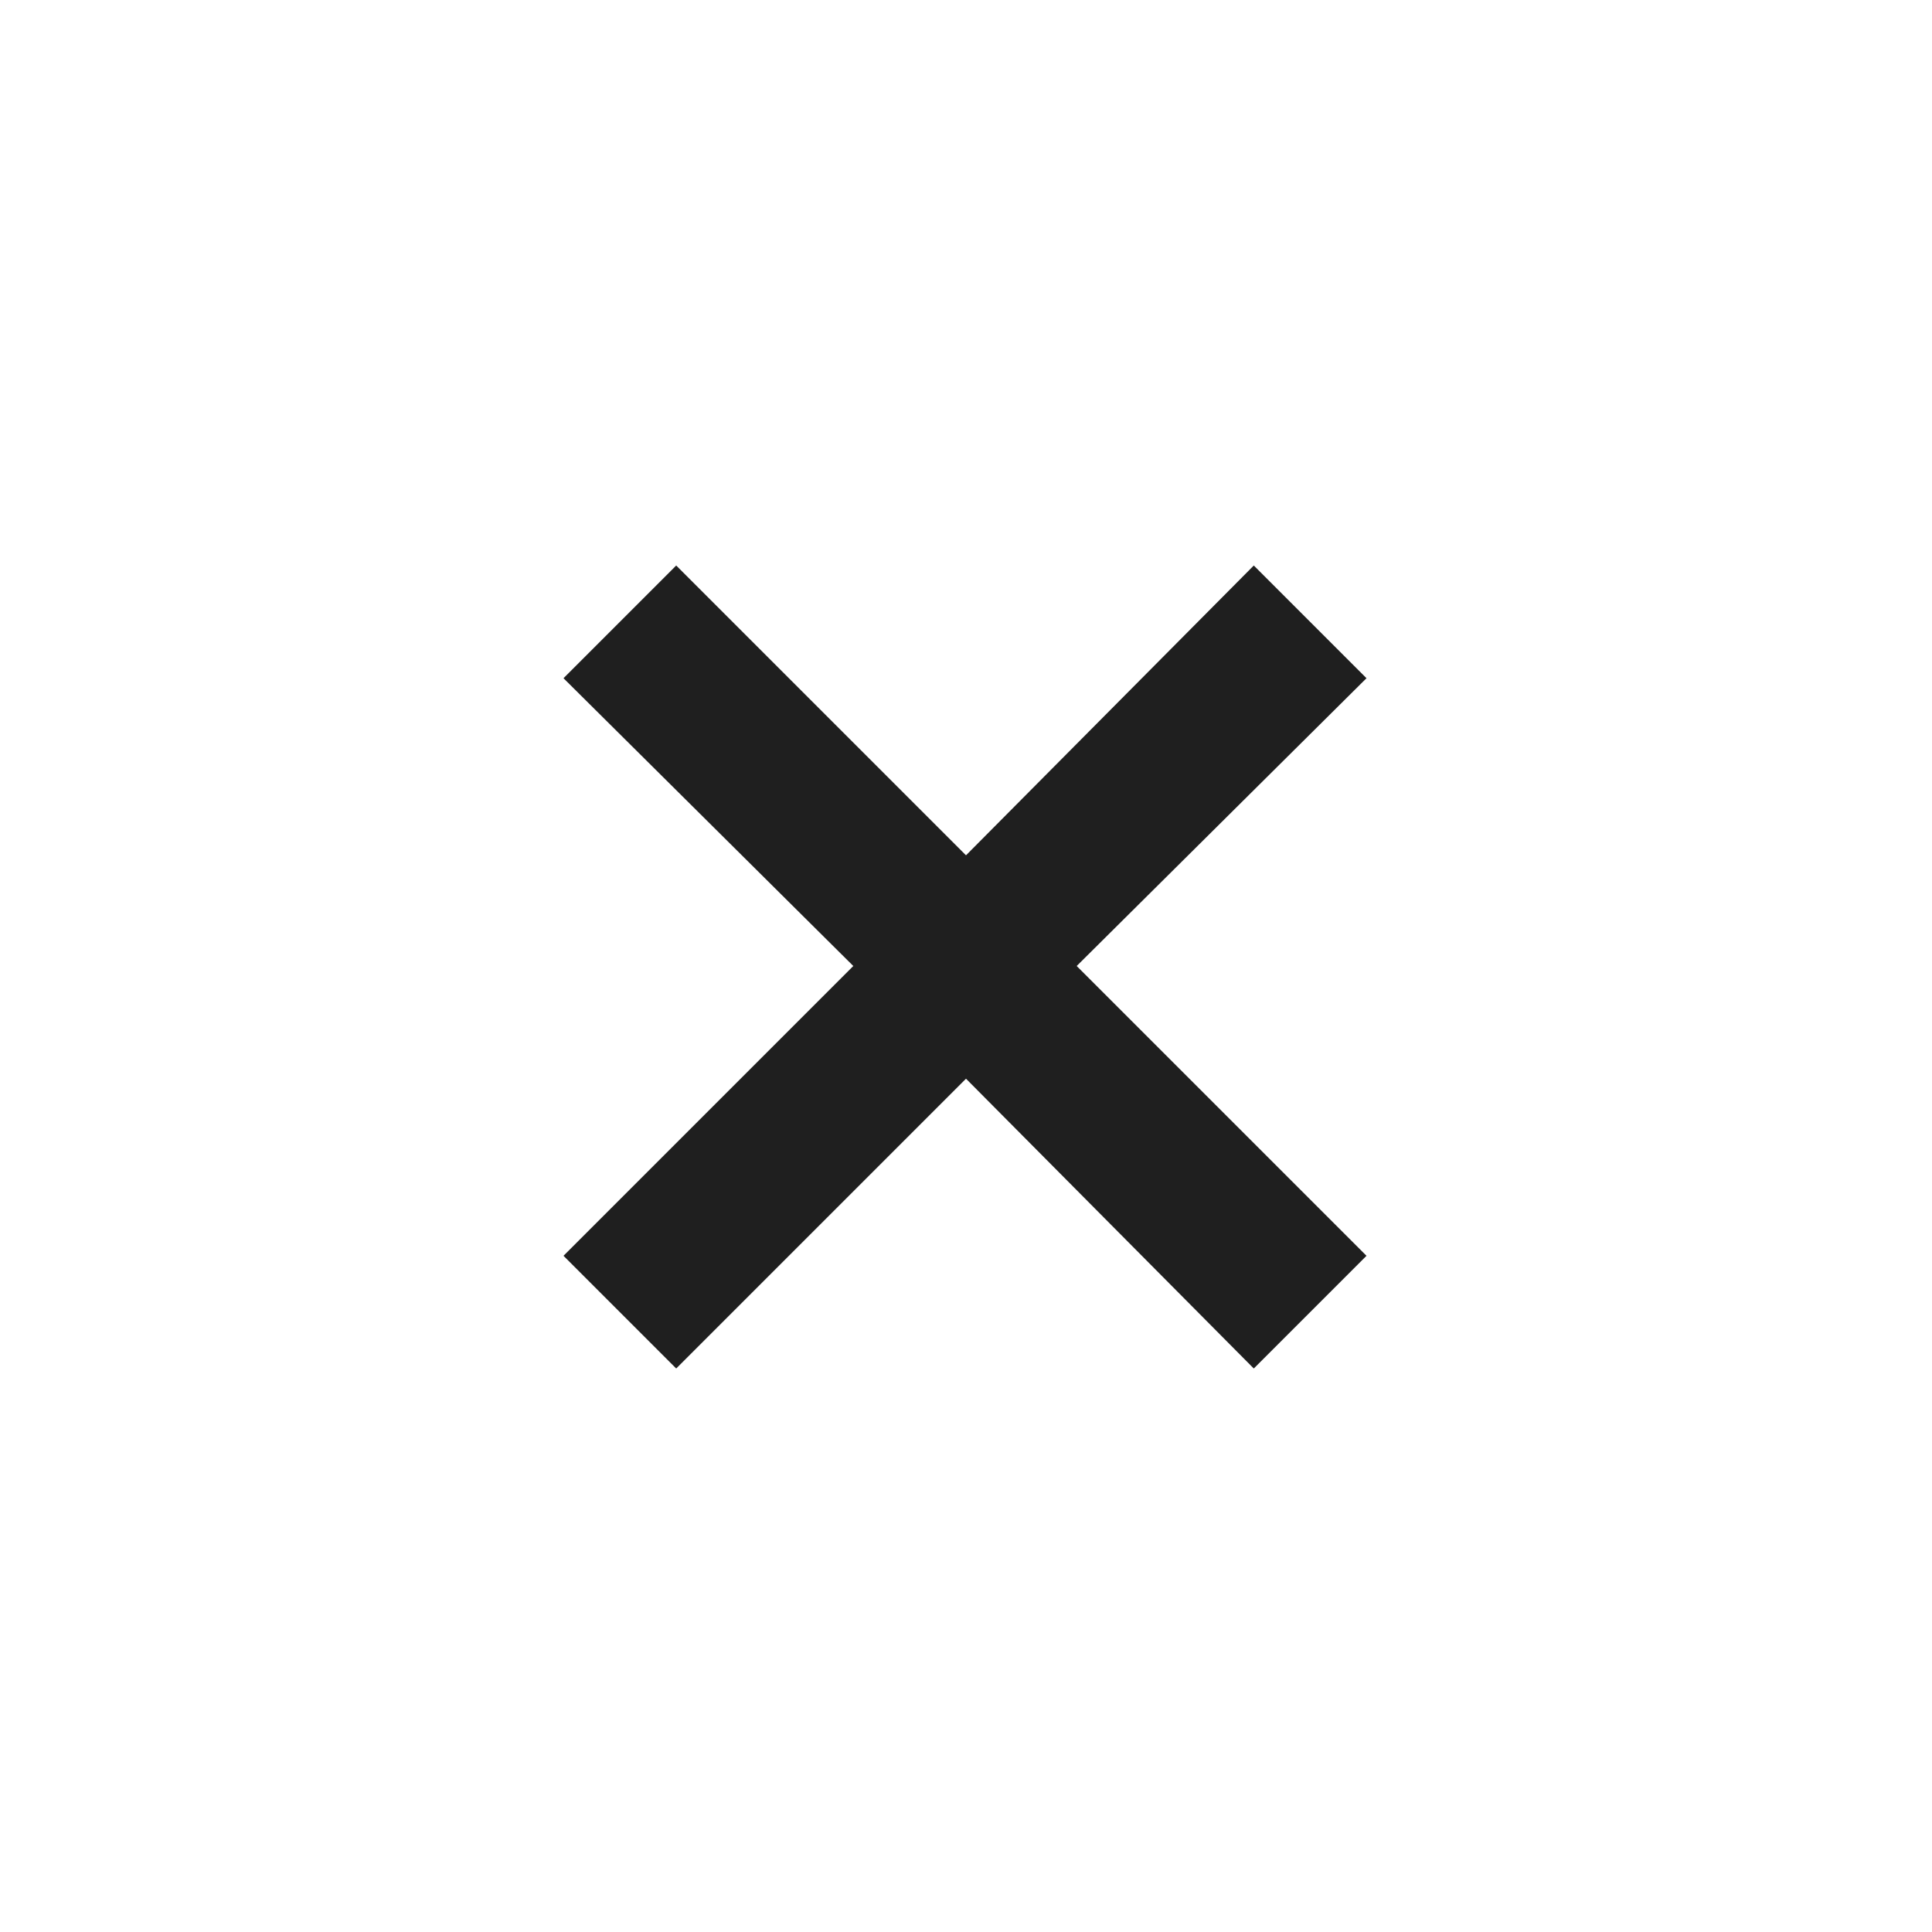
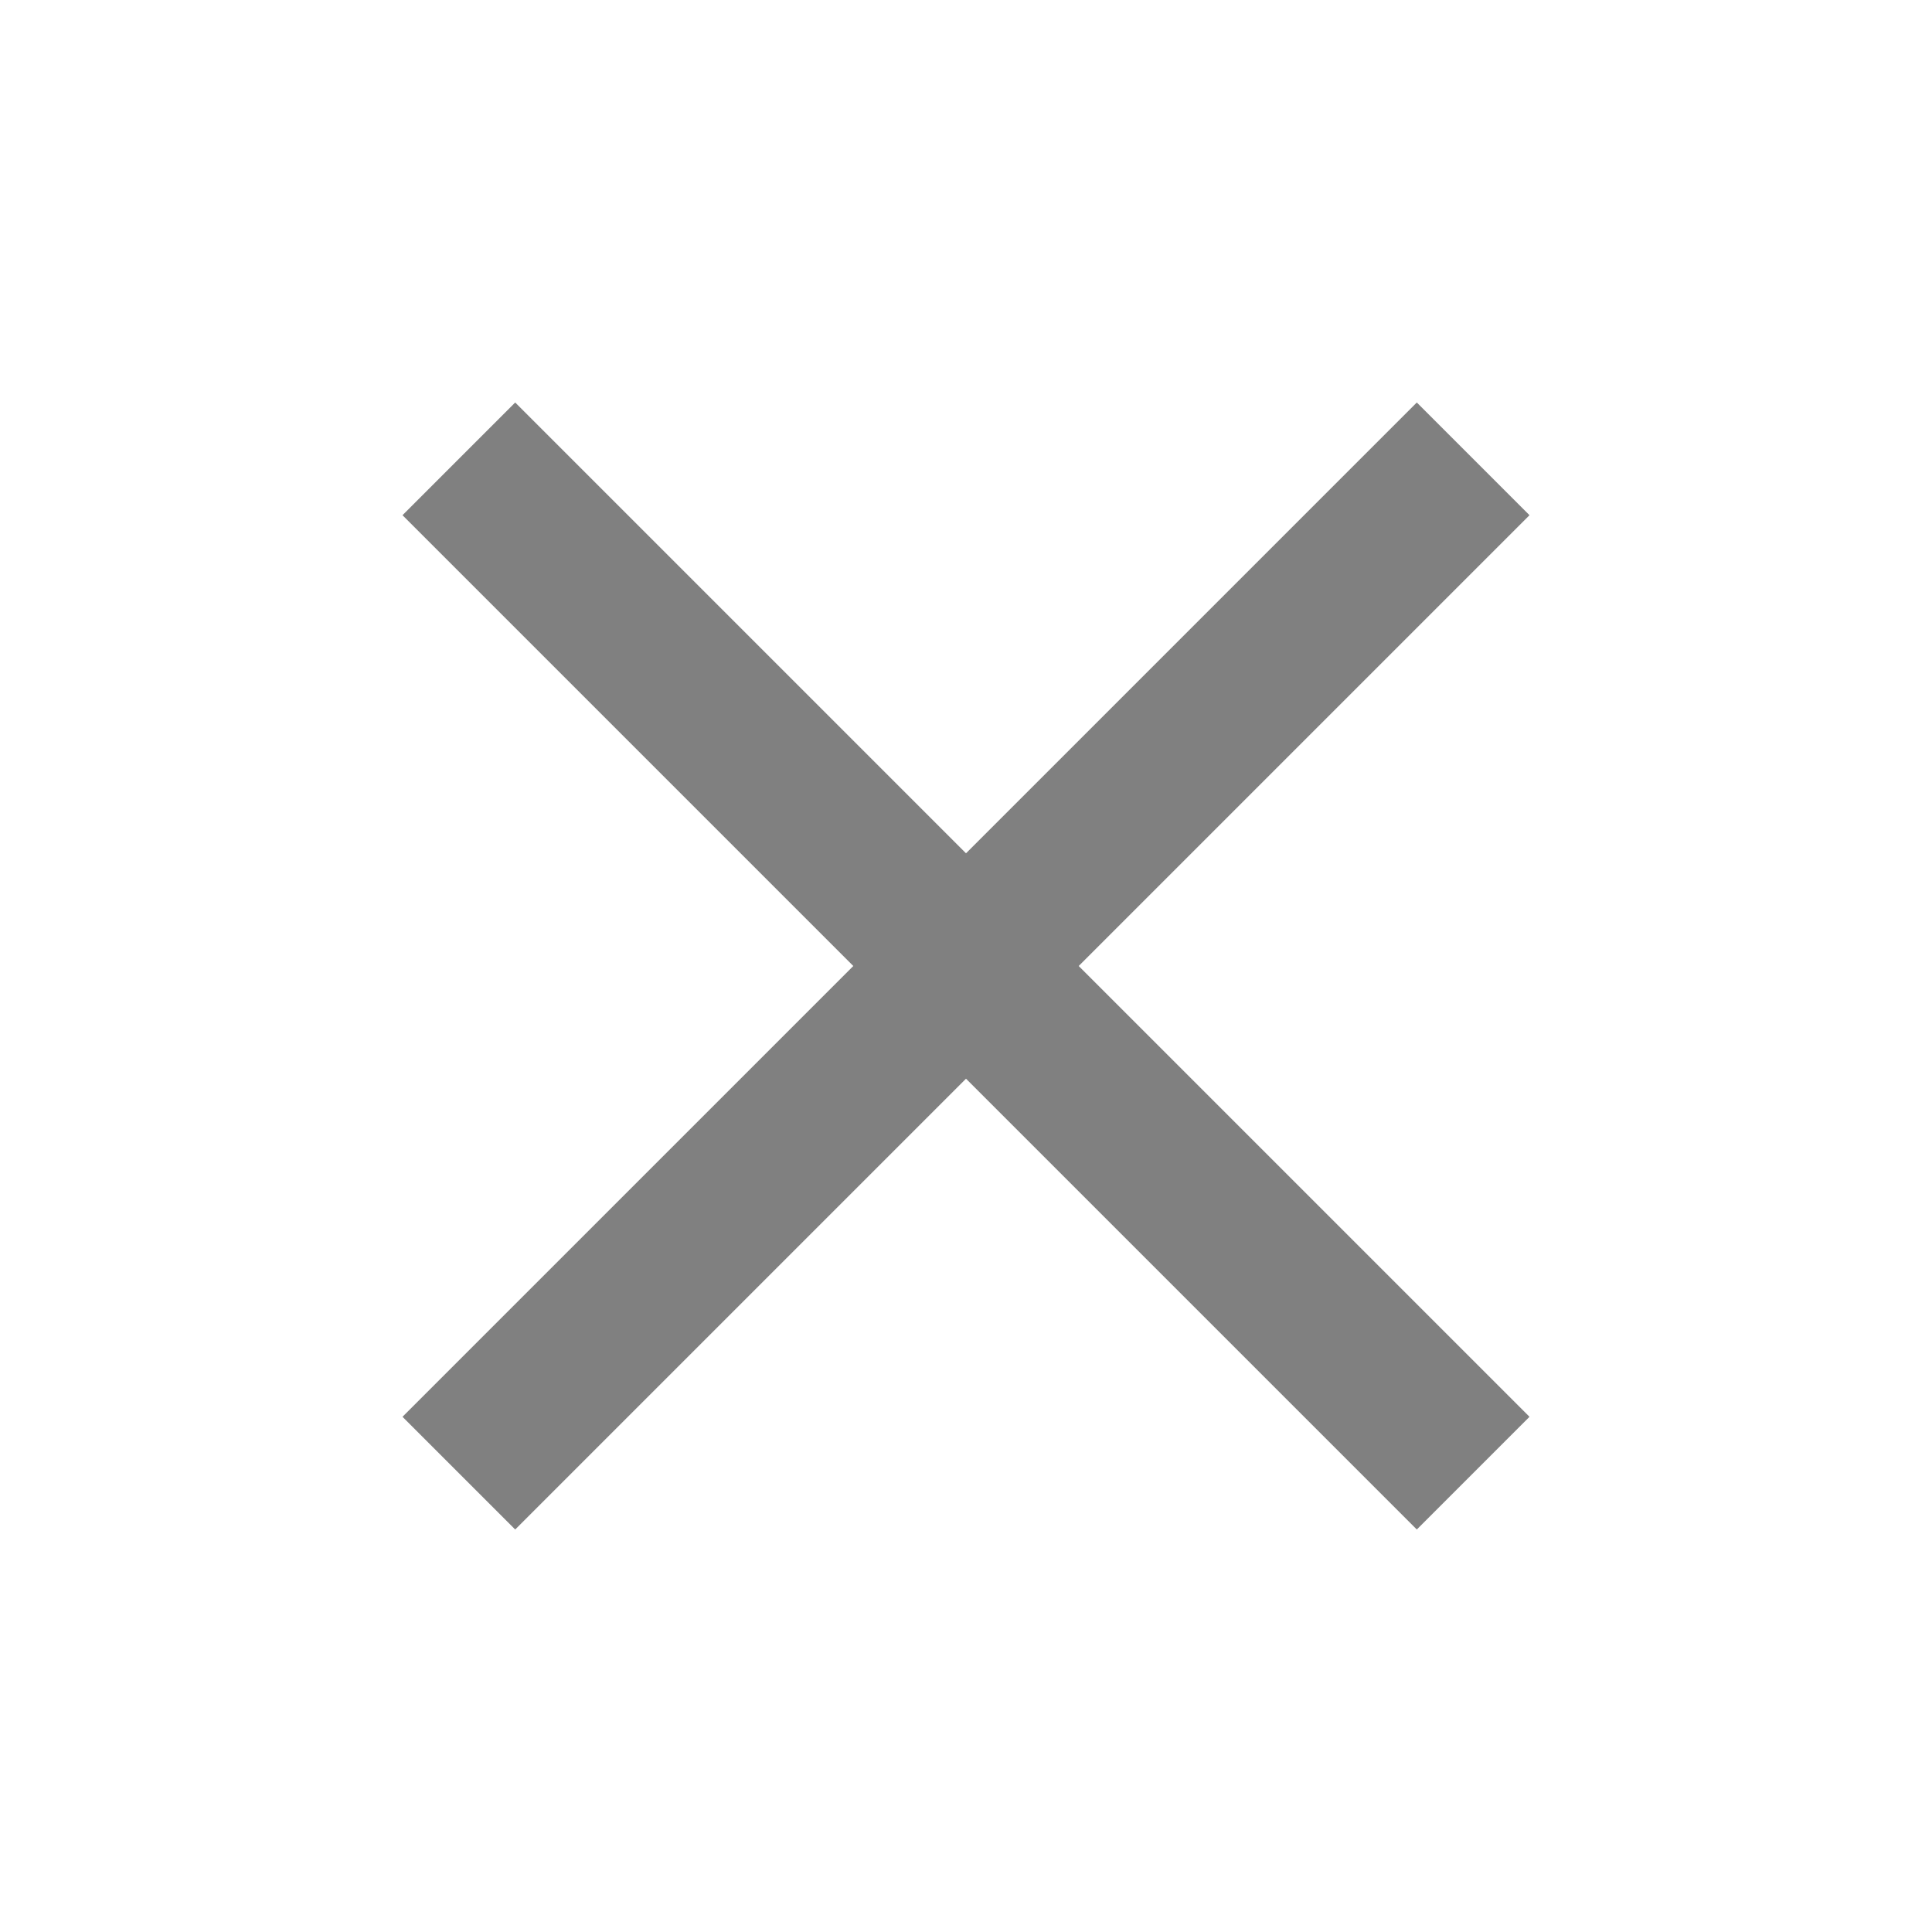
- <svg xmlns="http://www.w3.org/2000/svg" height="24px" viewBox="0 -960 960 960" width="24px" fill="#1f1f1f">
-   <path d="m336-280-56-56 144-144-144-143 56-56 144 144 143-144 56 56-144 143 144 144-56 56-143-144-144 144Z" />
+ <svg xmlns="http://www.w3.org/2000/svg" height="24px" viewBox="0 -960 960 960" width="24px" fill="#808080">
+   <path d="m256-200-56-56 224-224-224-224 56-56 224 224 224-224 56 56-224 224 224 224-56 56-224-224-224 224Z" />
</svg>
